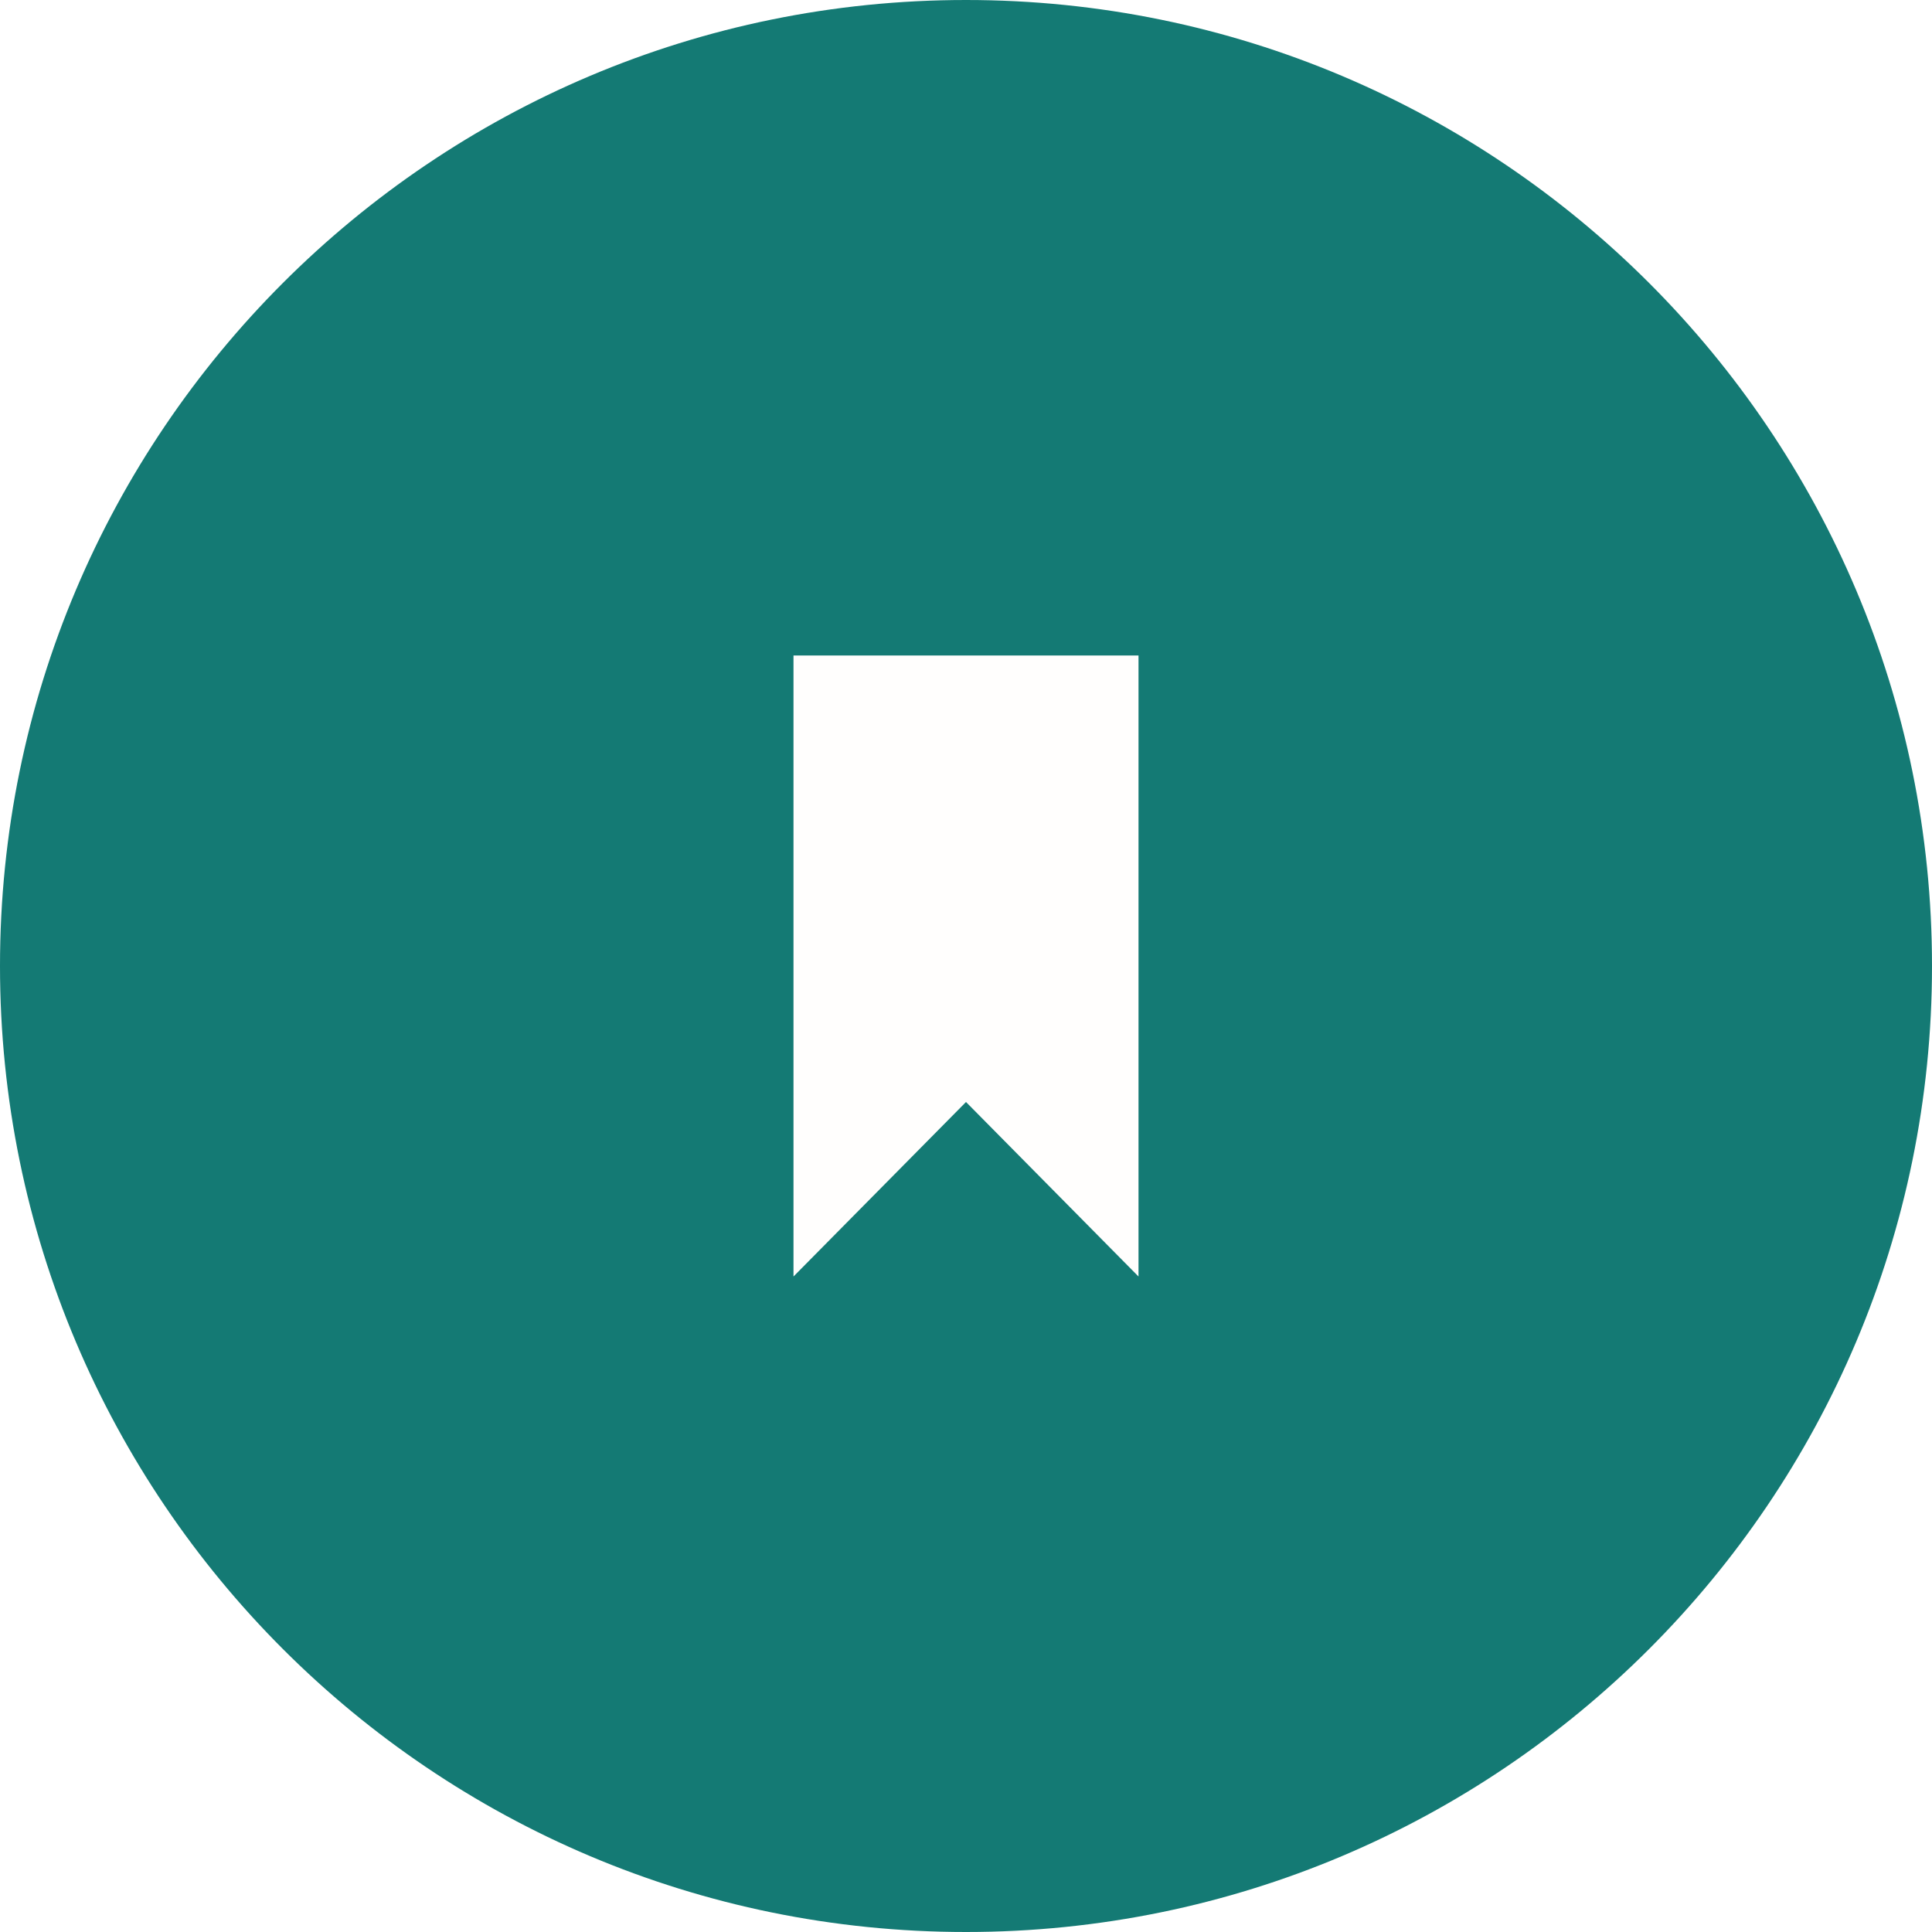
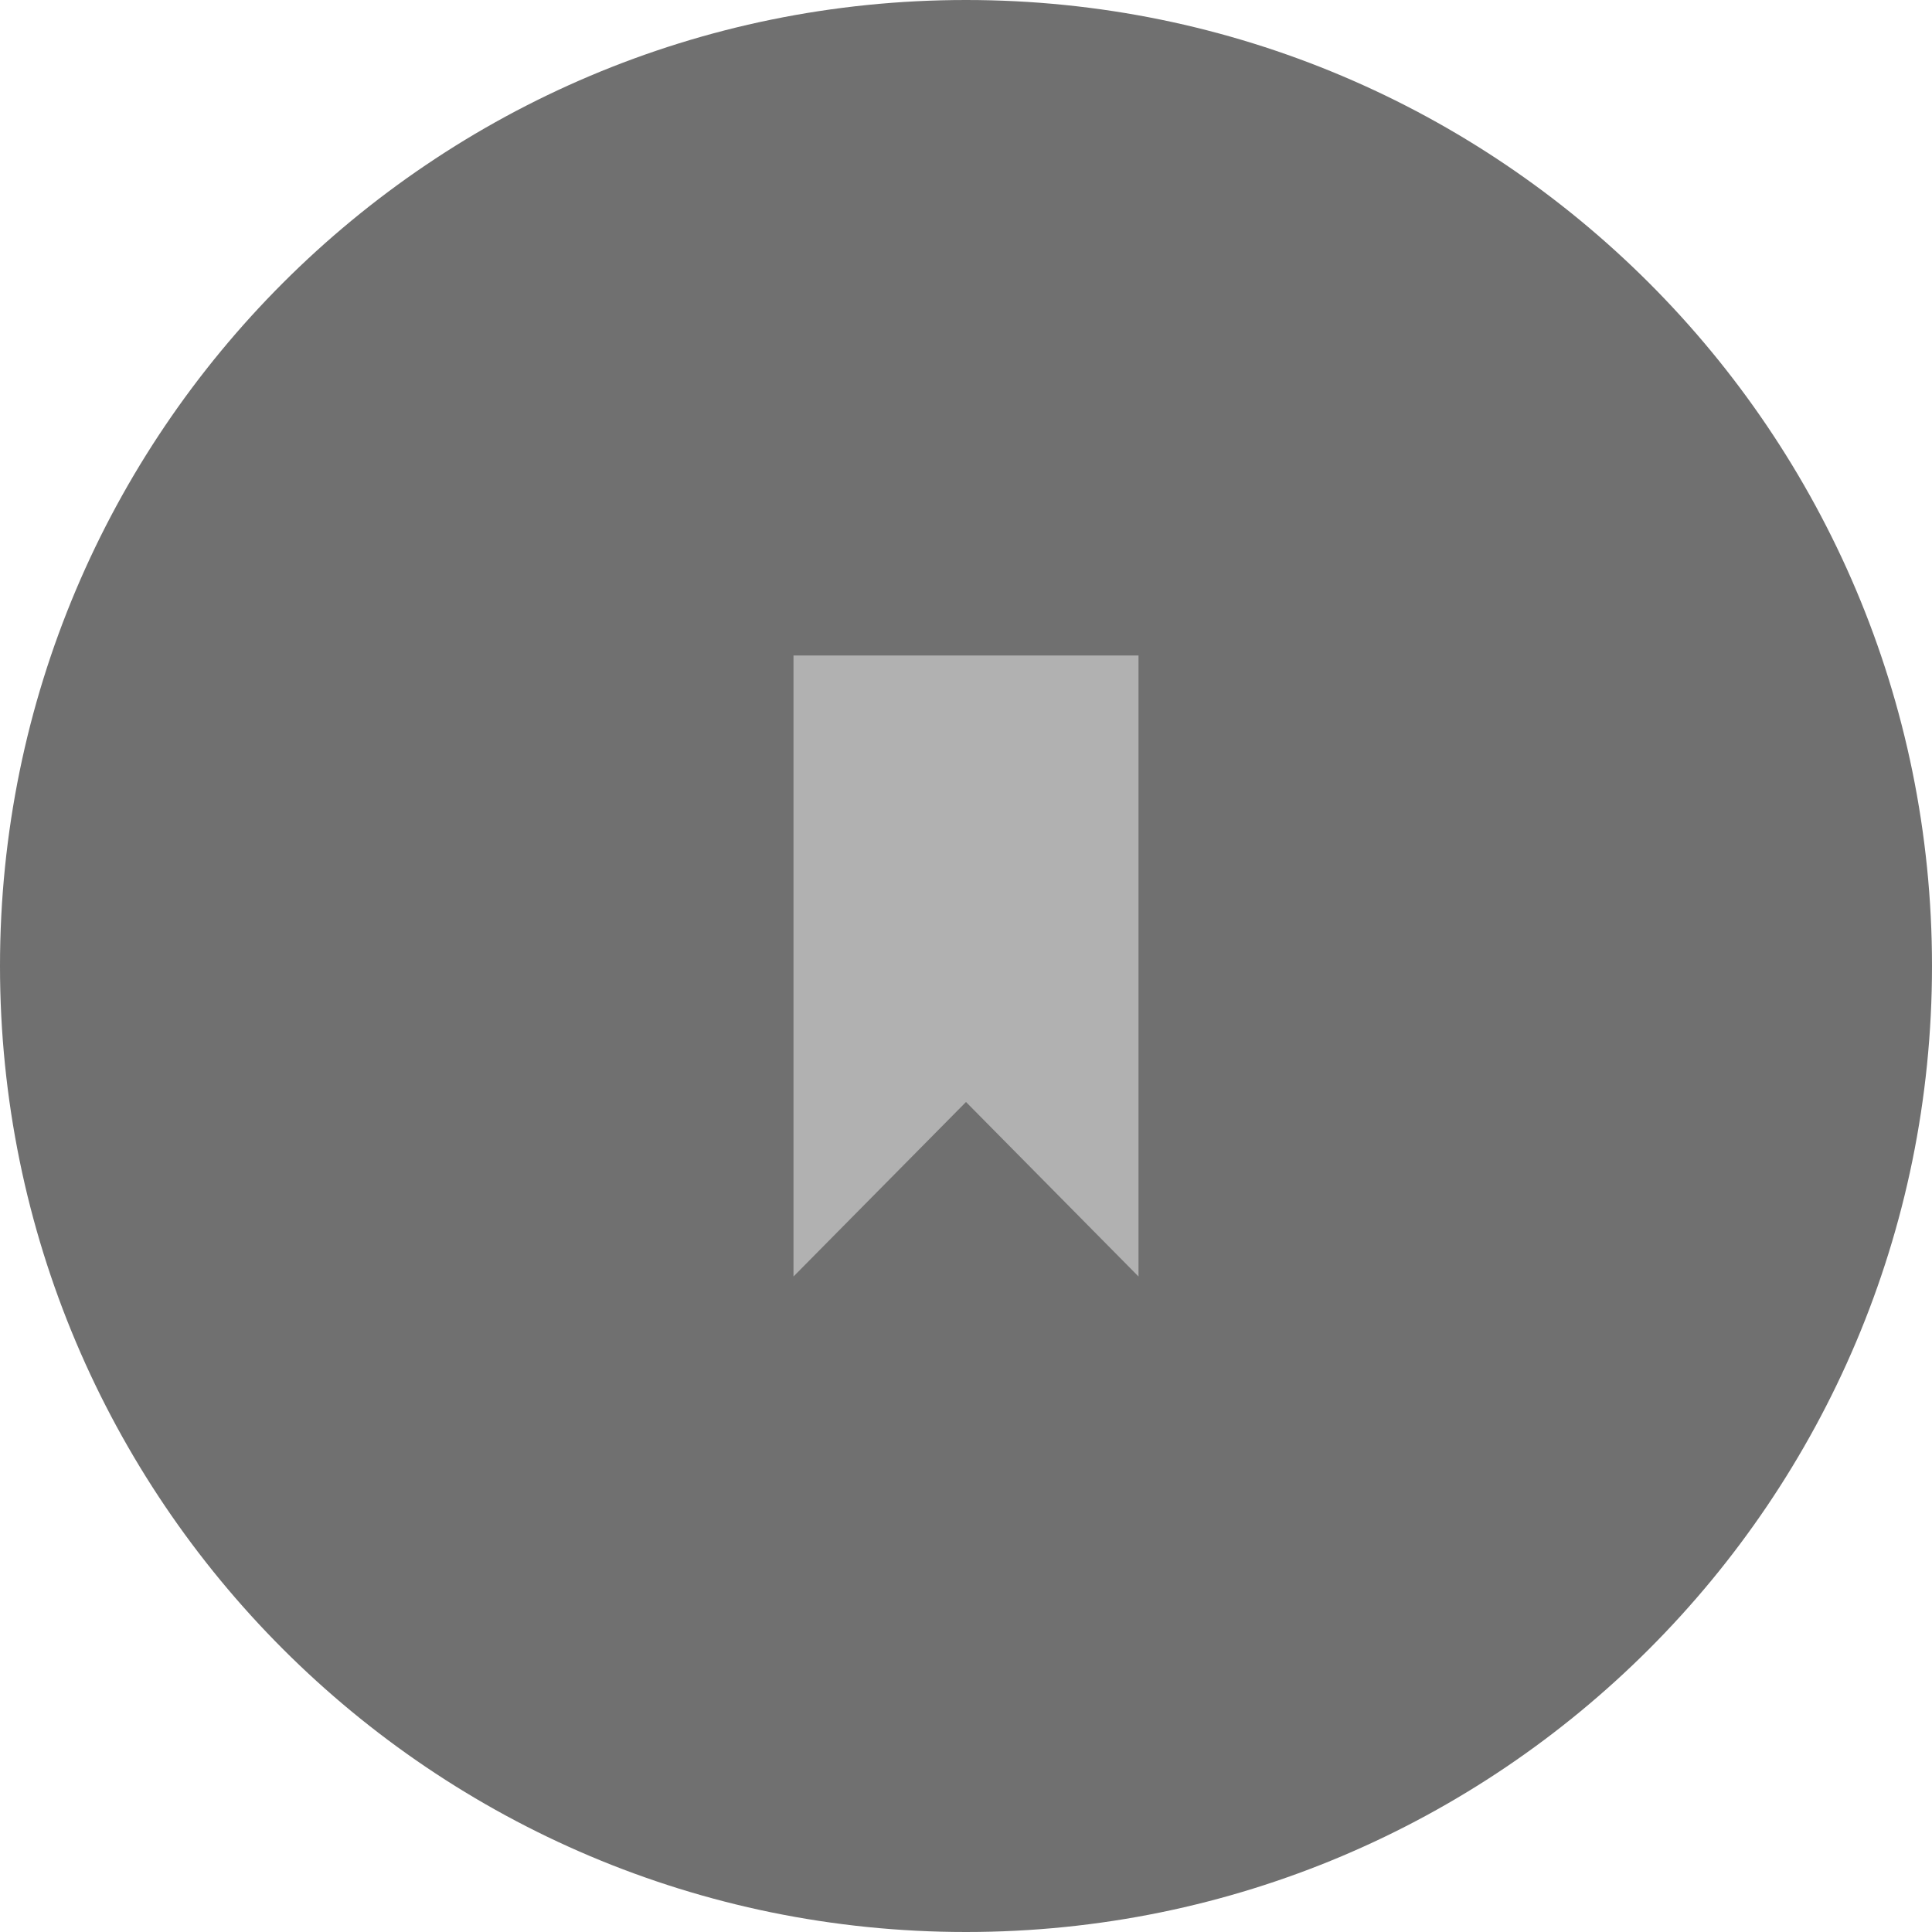
<svg xmlns="http://www.w3.org/2000/svg" width="56" height="56">
  <g fill="none" fill-rule="evenodd">
-     <circle fill="#147A74" cx="28" cy="28" r="28" />
-     <path fill="#FFFEFD" d="M23 19v18l5-5.058L33 37V19z" />
+     <circle fill="#707070" cx="28" cy="28" r="28" />
+     <path fill="#B1B1B1" d="M23 19v18l5-5.058L33 37V19z" />
  </g>
</svg>
